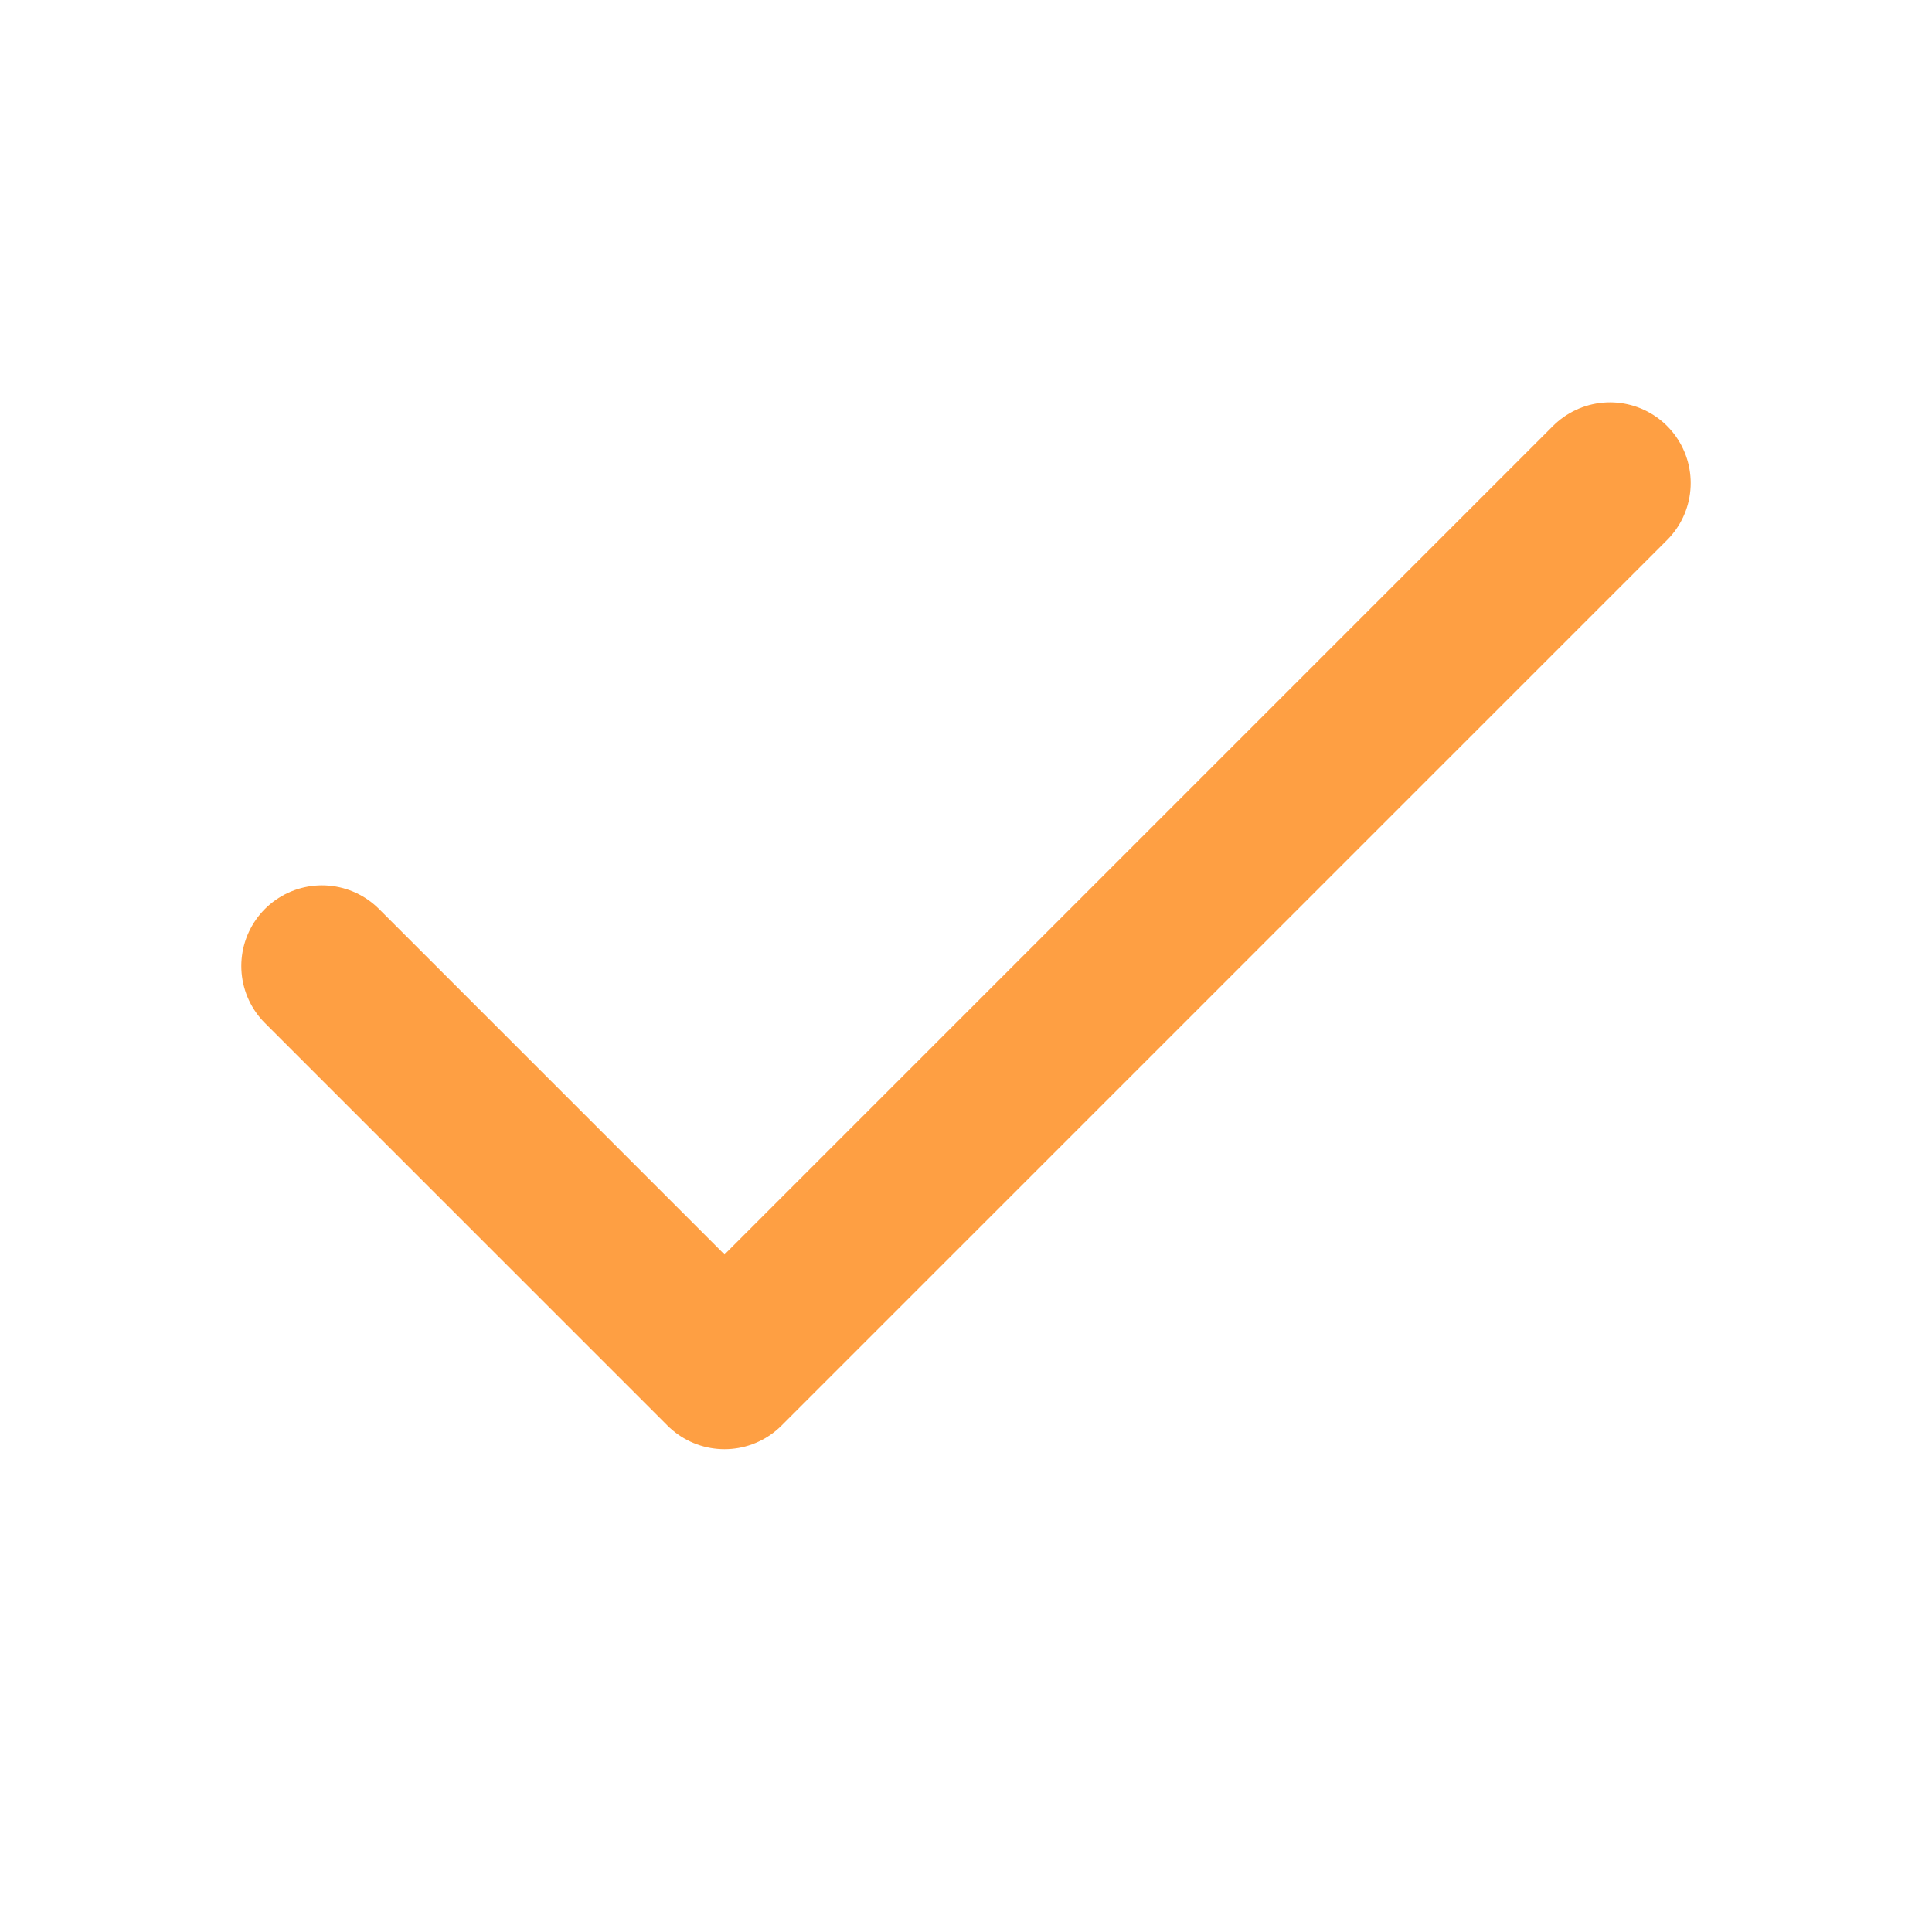
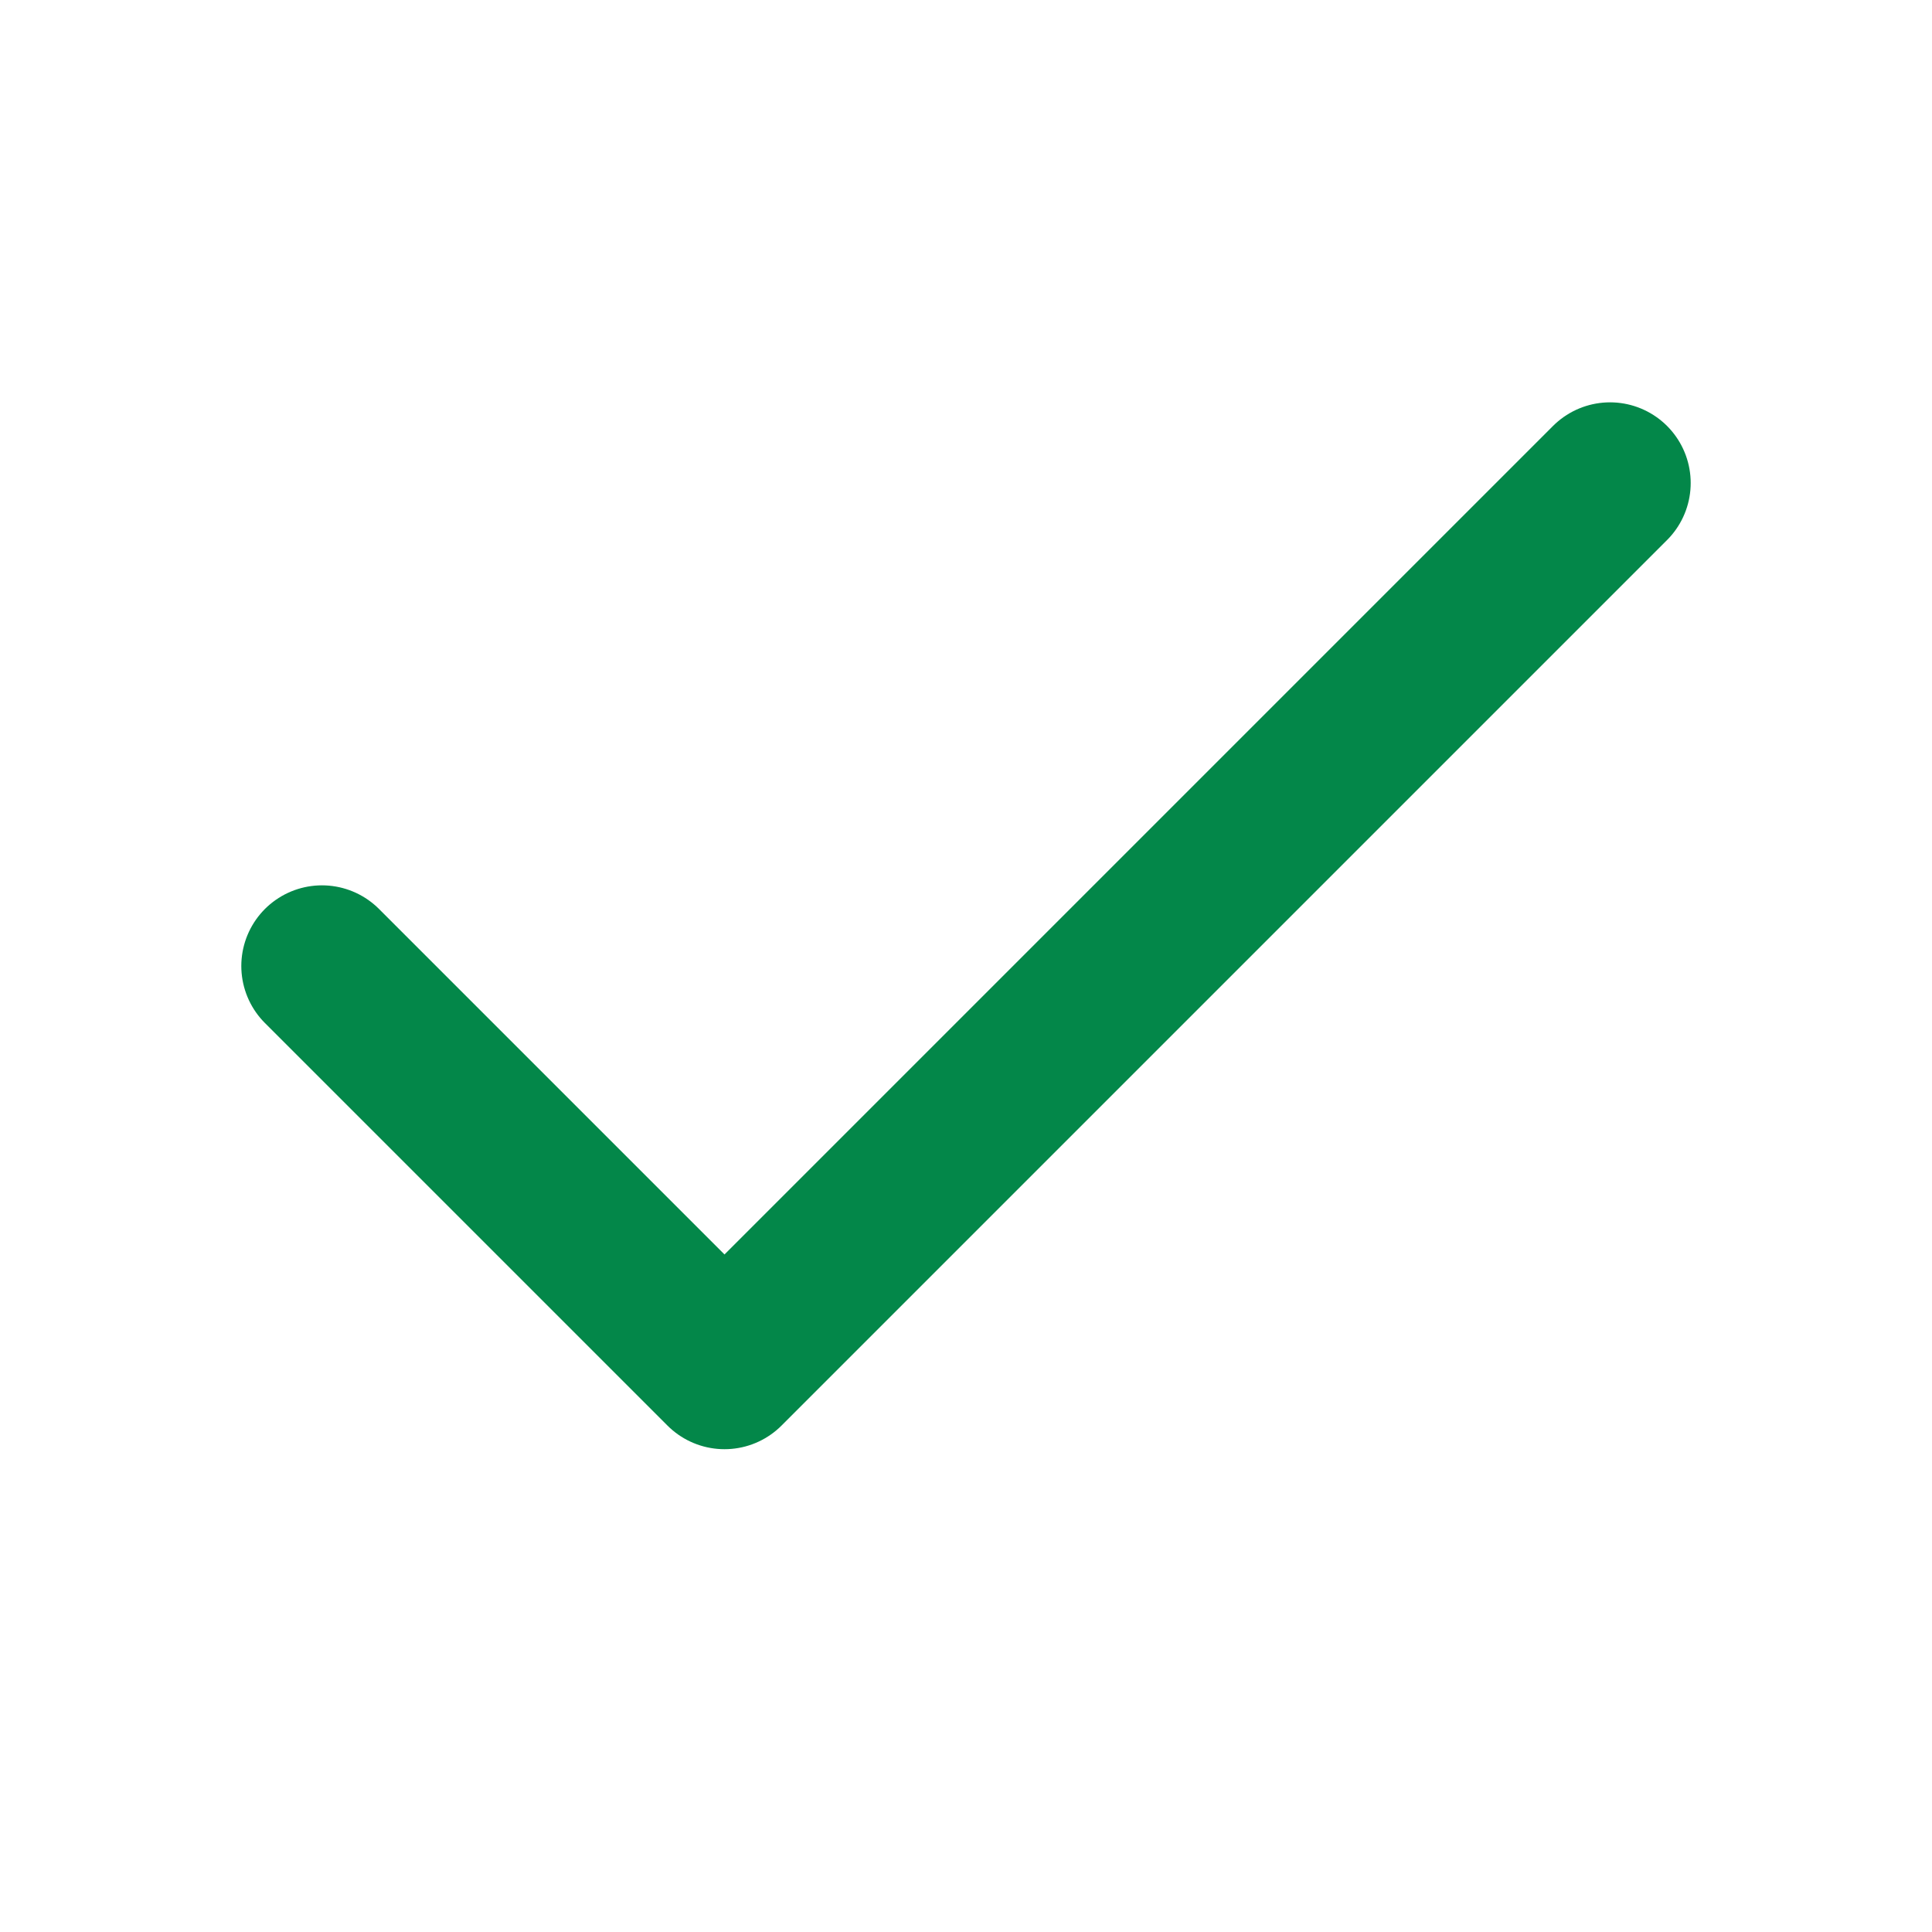
<svg xmlns="http://www.w3.org/2000/svg" width="20" height="20" viewBox="0 0 20 20" fill="none">
-   <path d="M16.667 5L7.5 14.167L3.333 10" stroke="#FE9F43" stroke-width="1.67" stroke-linecap="round" stroke-linejoin="round" />
+   <path d="M16.667 5L7.5 14.167L3.333 10" stroke="#038749" stroke-width="1.67" stroke-linecap="round" stroke-linejoin="round" />
</svg>
